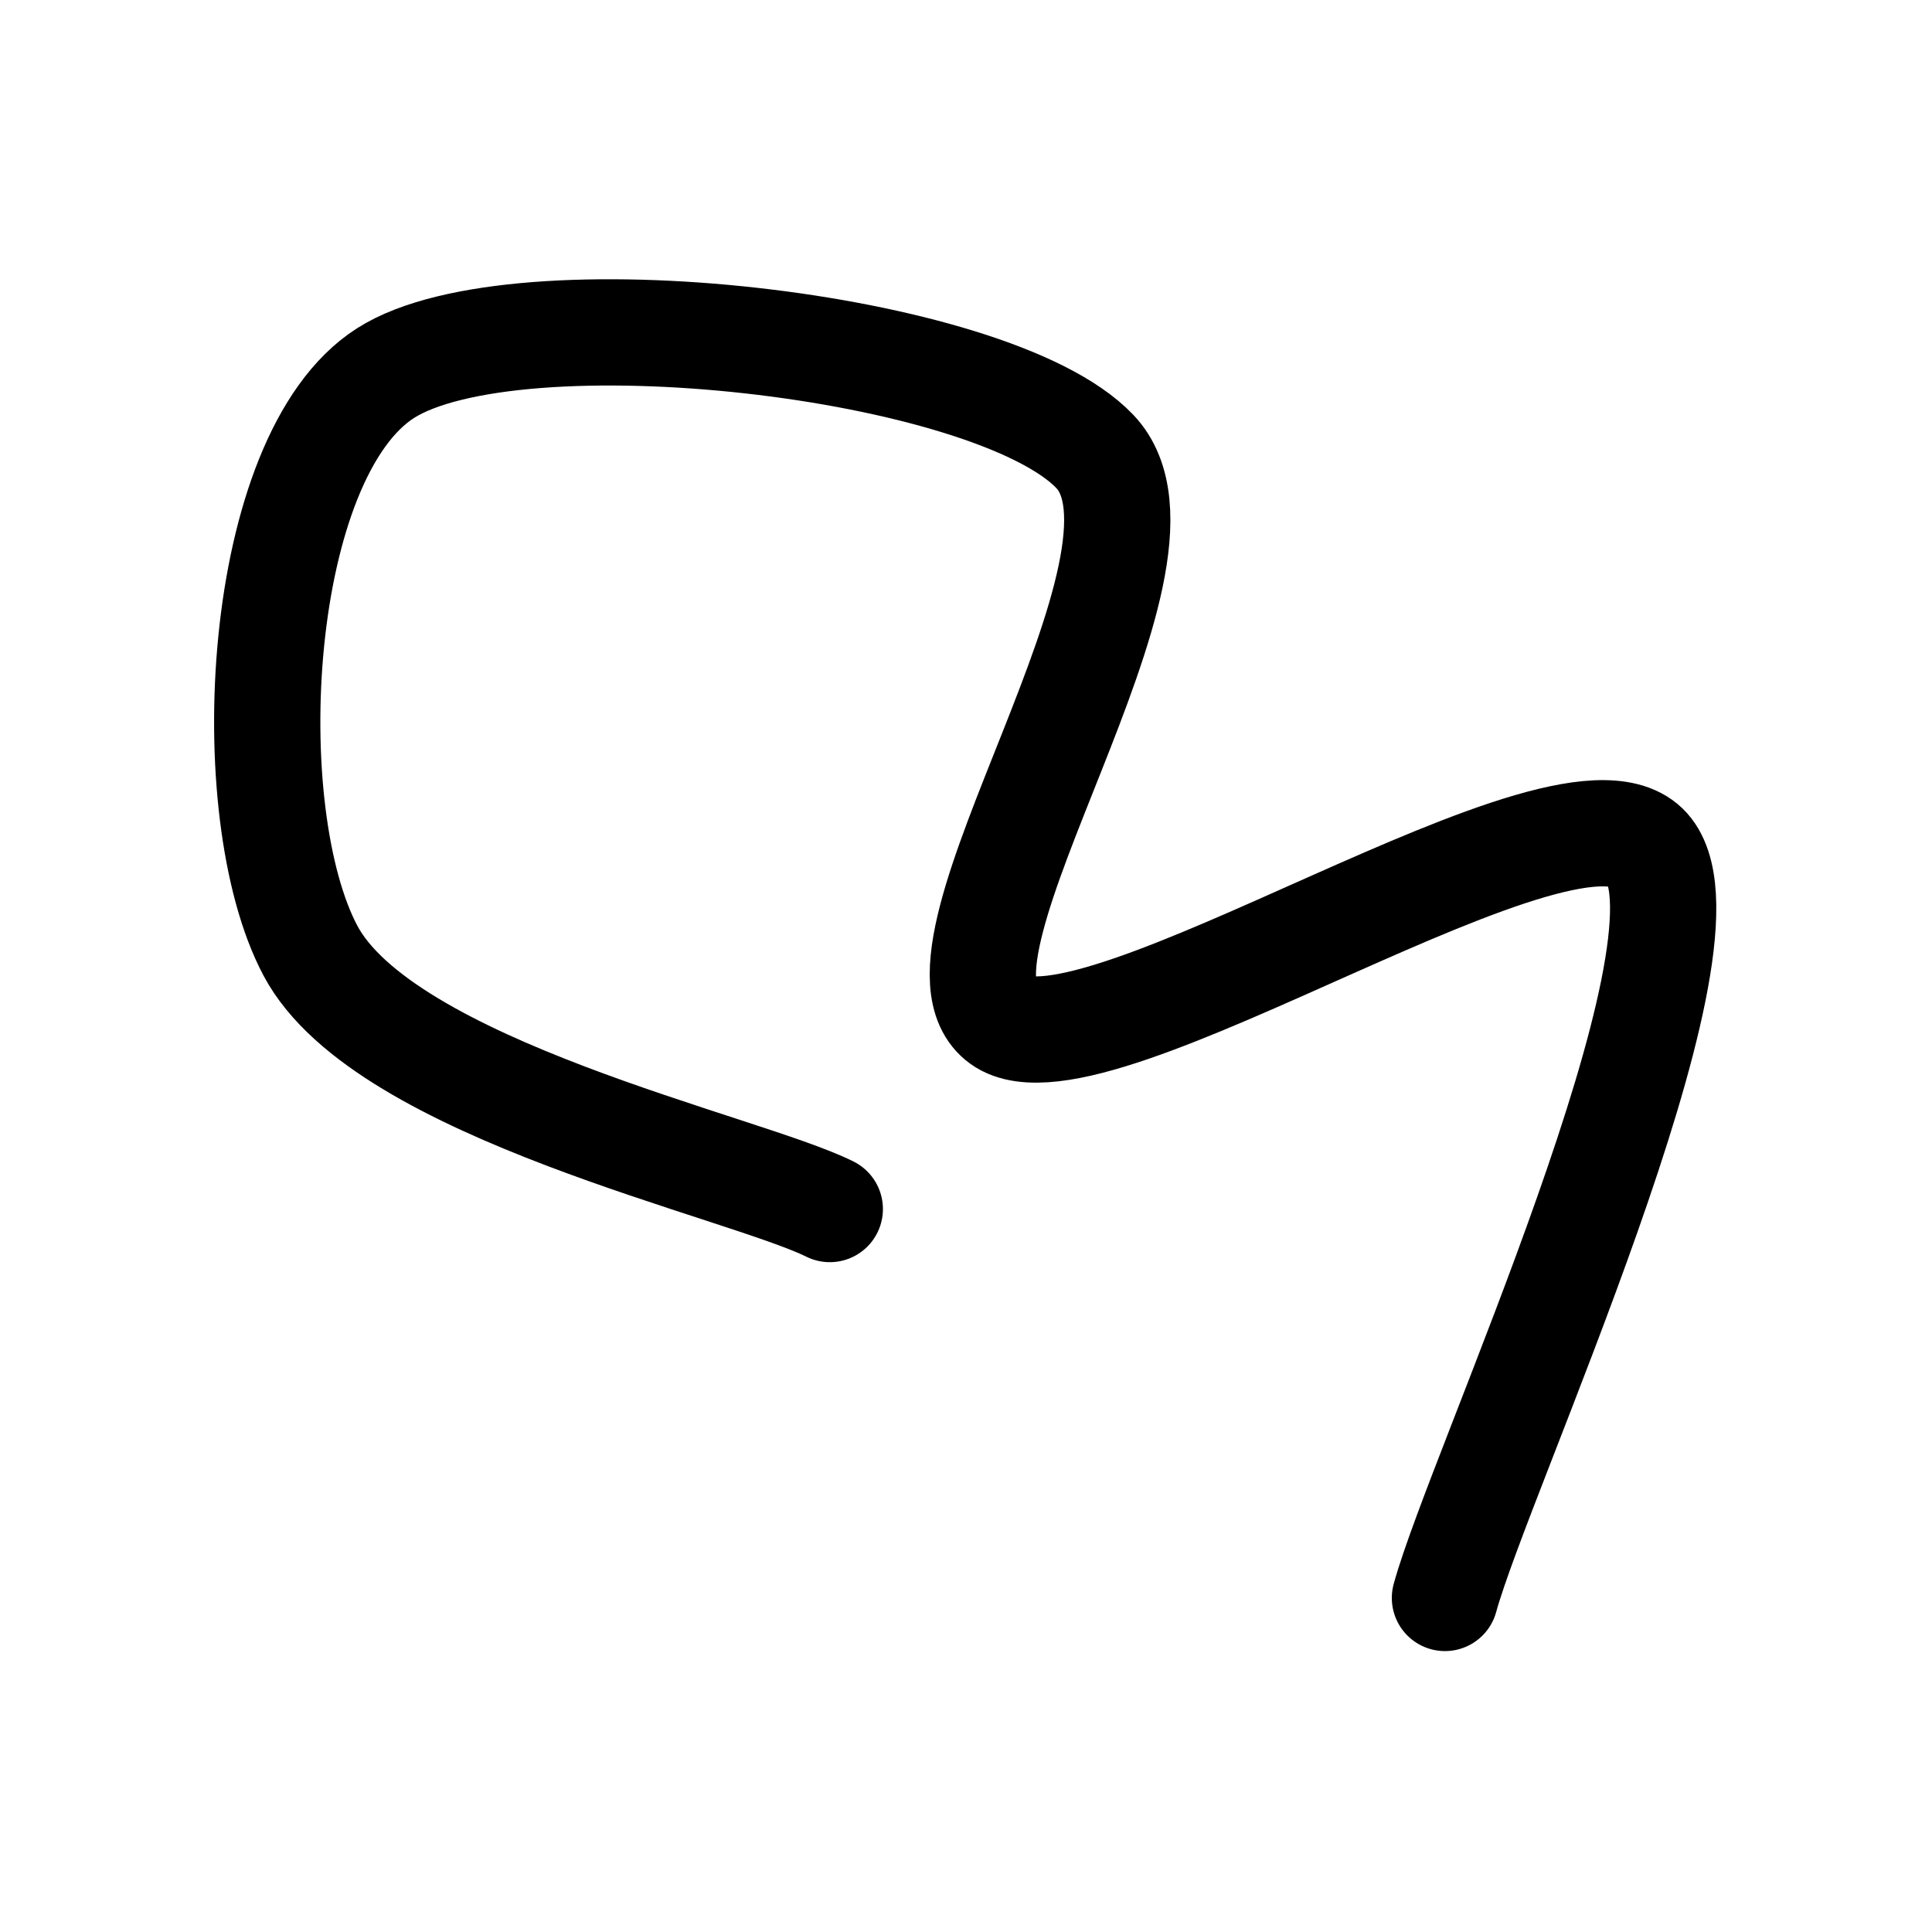
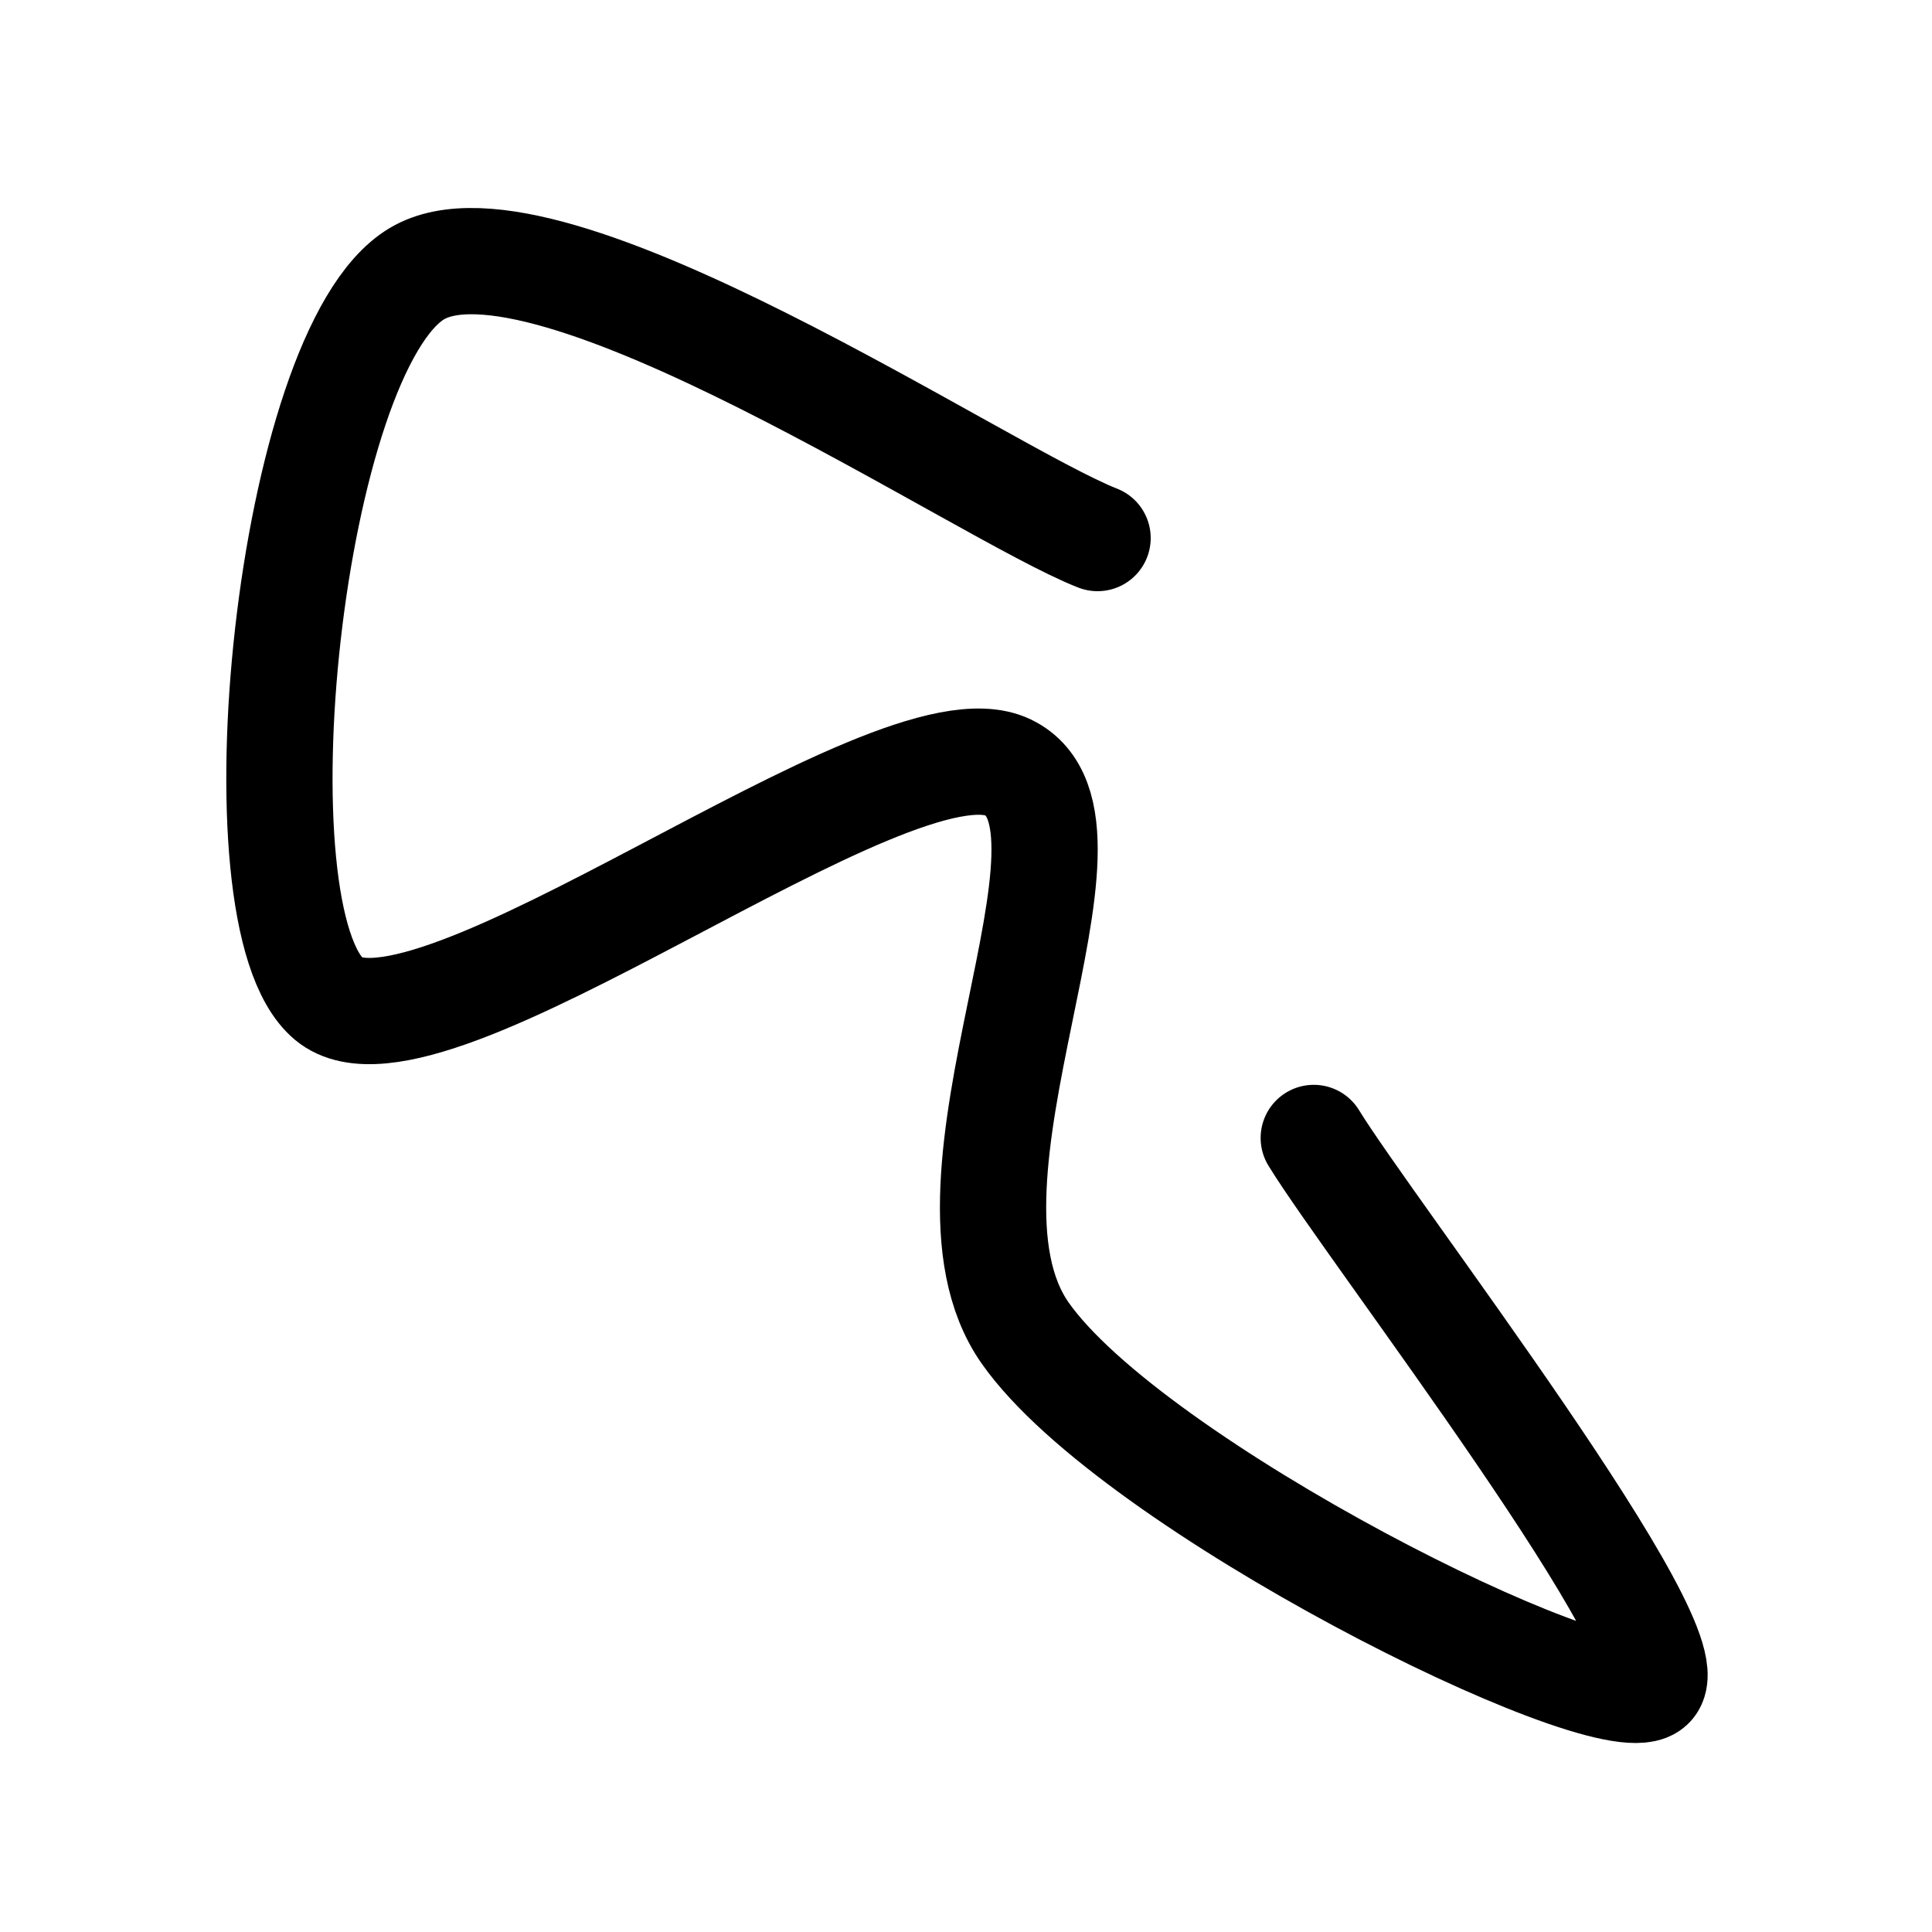
<svg xmlns="http://www.w3.org/2000/svg" viewBox="0 0 100 100">
-   <path d="M 42.95 62.58 C 38.47 60.35 19.90 56.42 16.07 49.21 C 12.24 42.00 13.19 23.62 19.96 19.31 C 26.73 15.00 51.36 17.78 56.67 23.37 C 61.98 28.96 47.05 49.38 51.83 52.83 C 56.61 56.27 81.54 39.06 85.37 44.04 C 89.19 49.02 76.55 76.27 74.79 82.71" fill="none" stroke="#000" stroke-width="5.5" stroke-linecap="round" stroke-linejoin="round" />
+   <path d="M 68.00 58.90 C 70.89 63.63 87.88 85.63 85.39 87.31 C 82.90 88.99 58.59 76.91 53.05 68.98 C 47.52 61.05 58.17 42.60 52.17 39.72 C 46.17 36.84 22.13 55.97 17.03 51.71 C 11.93 47.45 14.94 18.14 21.57 14.17 C 28.20 10.19 50.94 25.57 56.81 27.85" fill="none" stroke="#000" stroke-width="5.5" stroke-linecap="round" stroke-linejoin="round" />
</svg>
